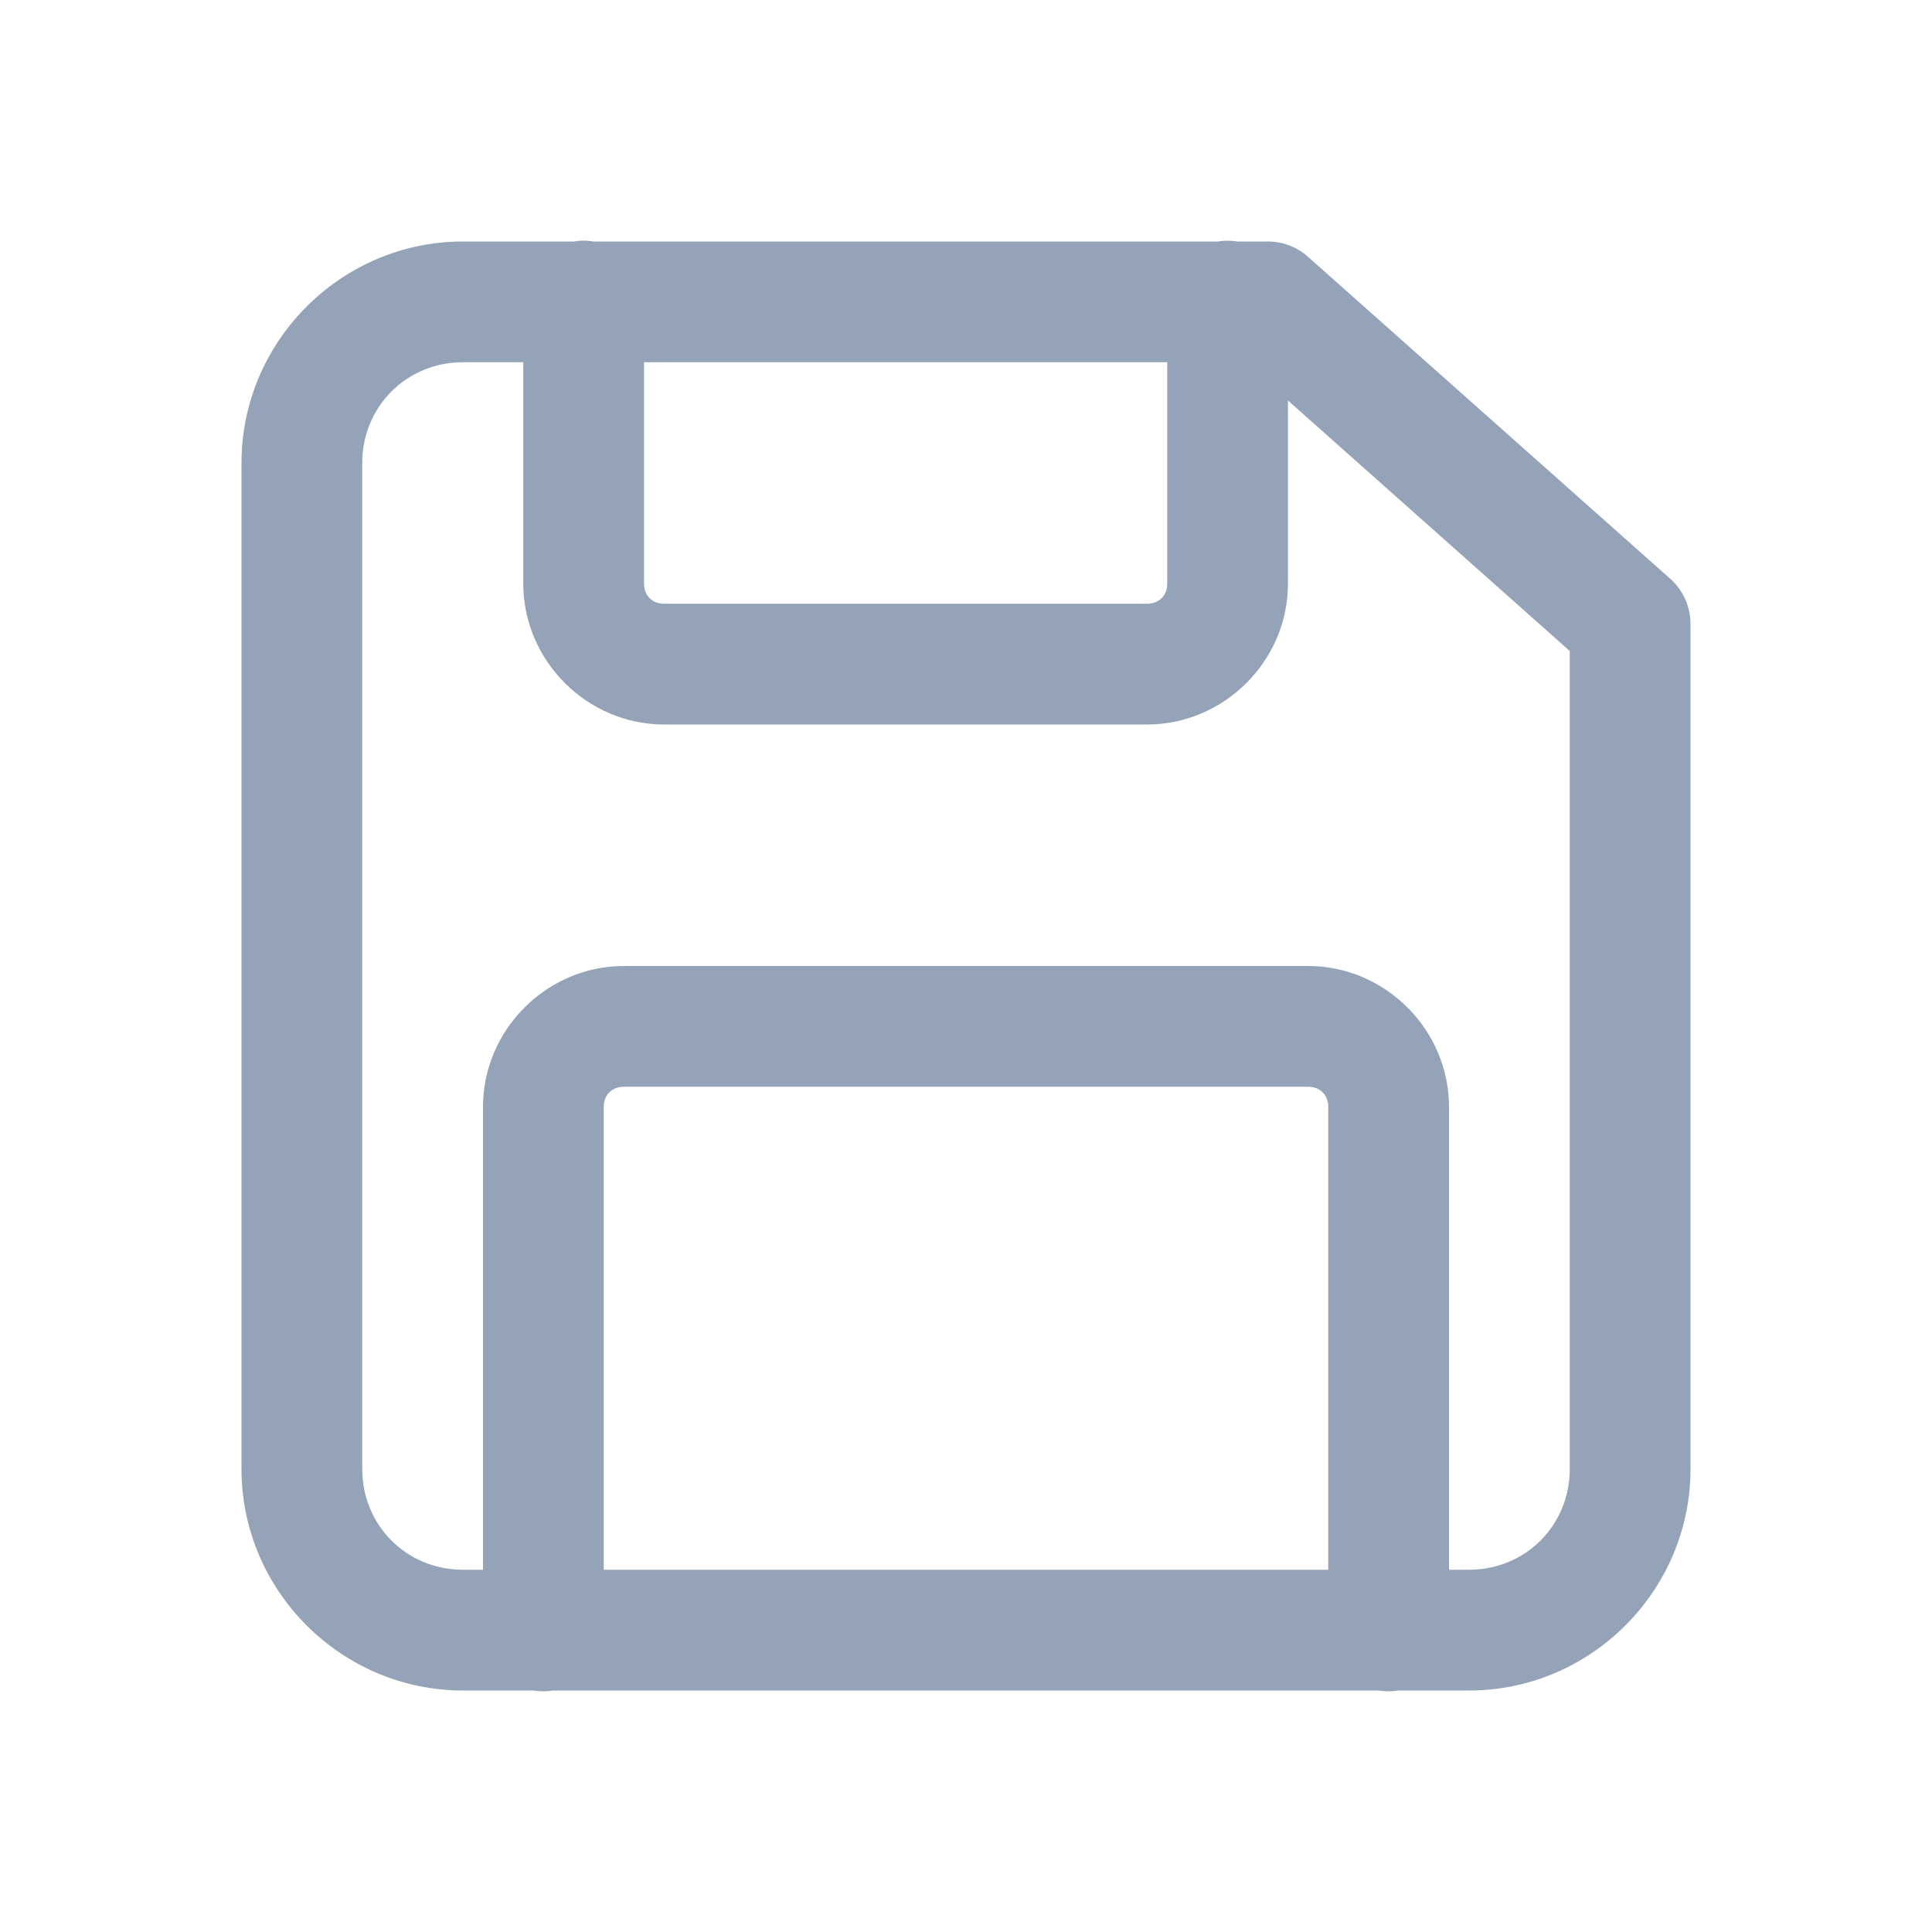
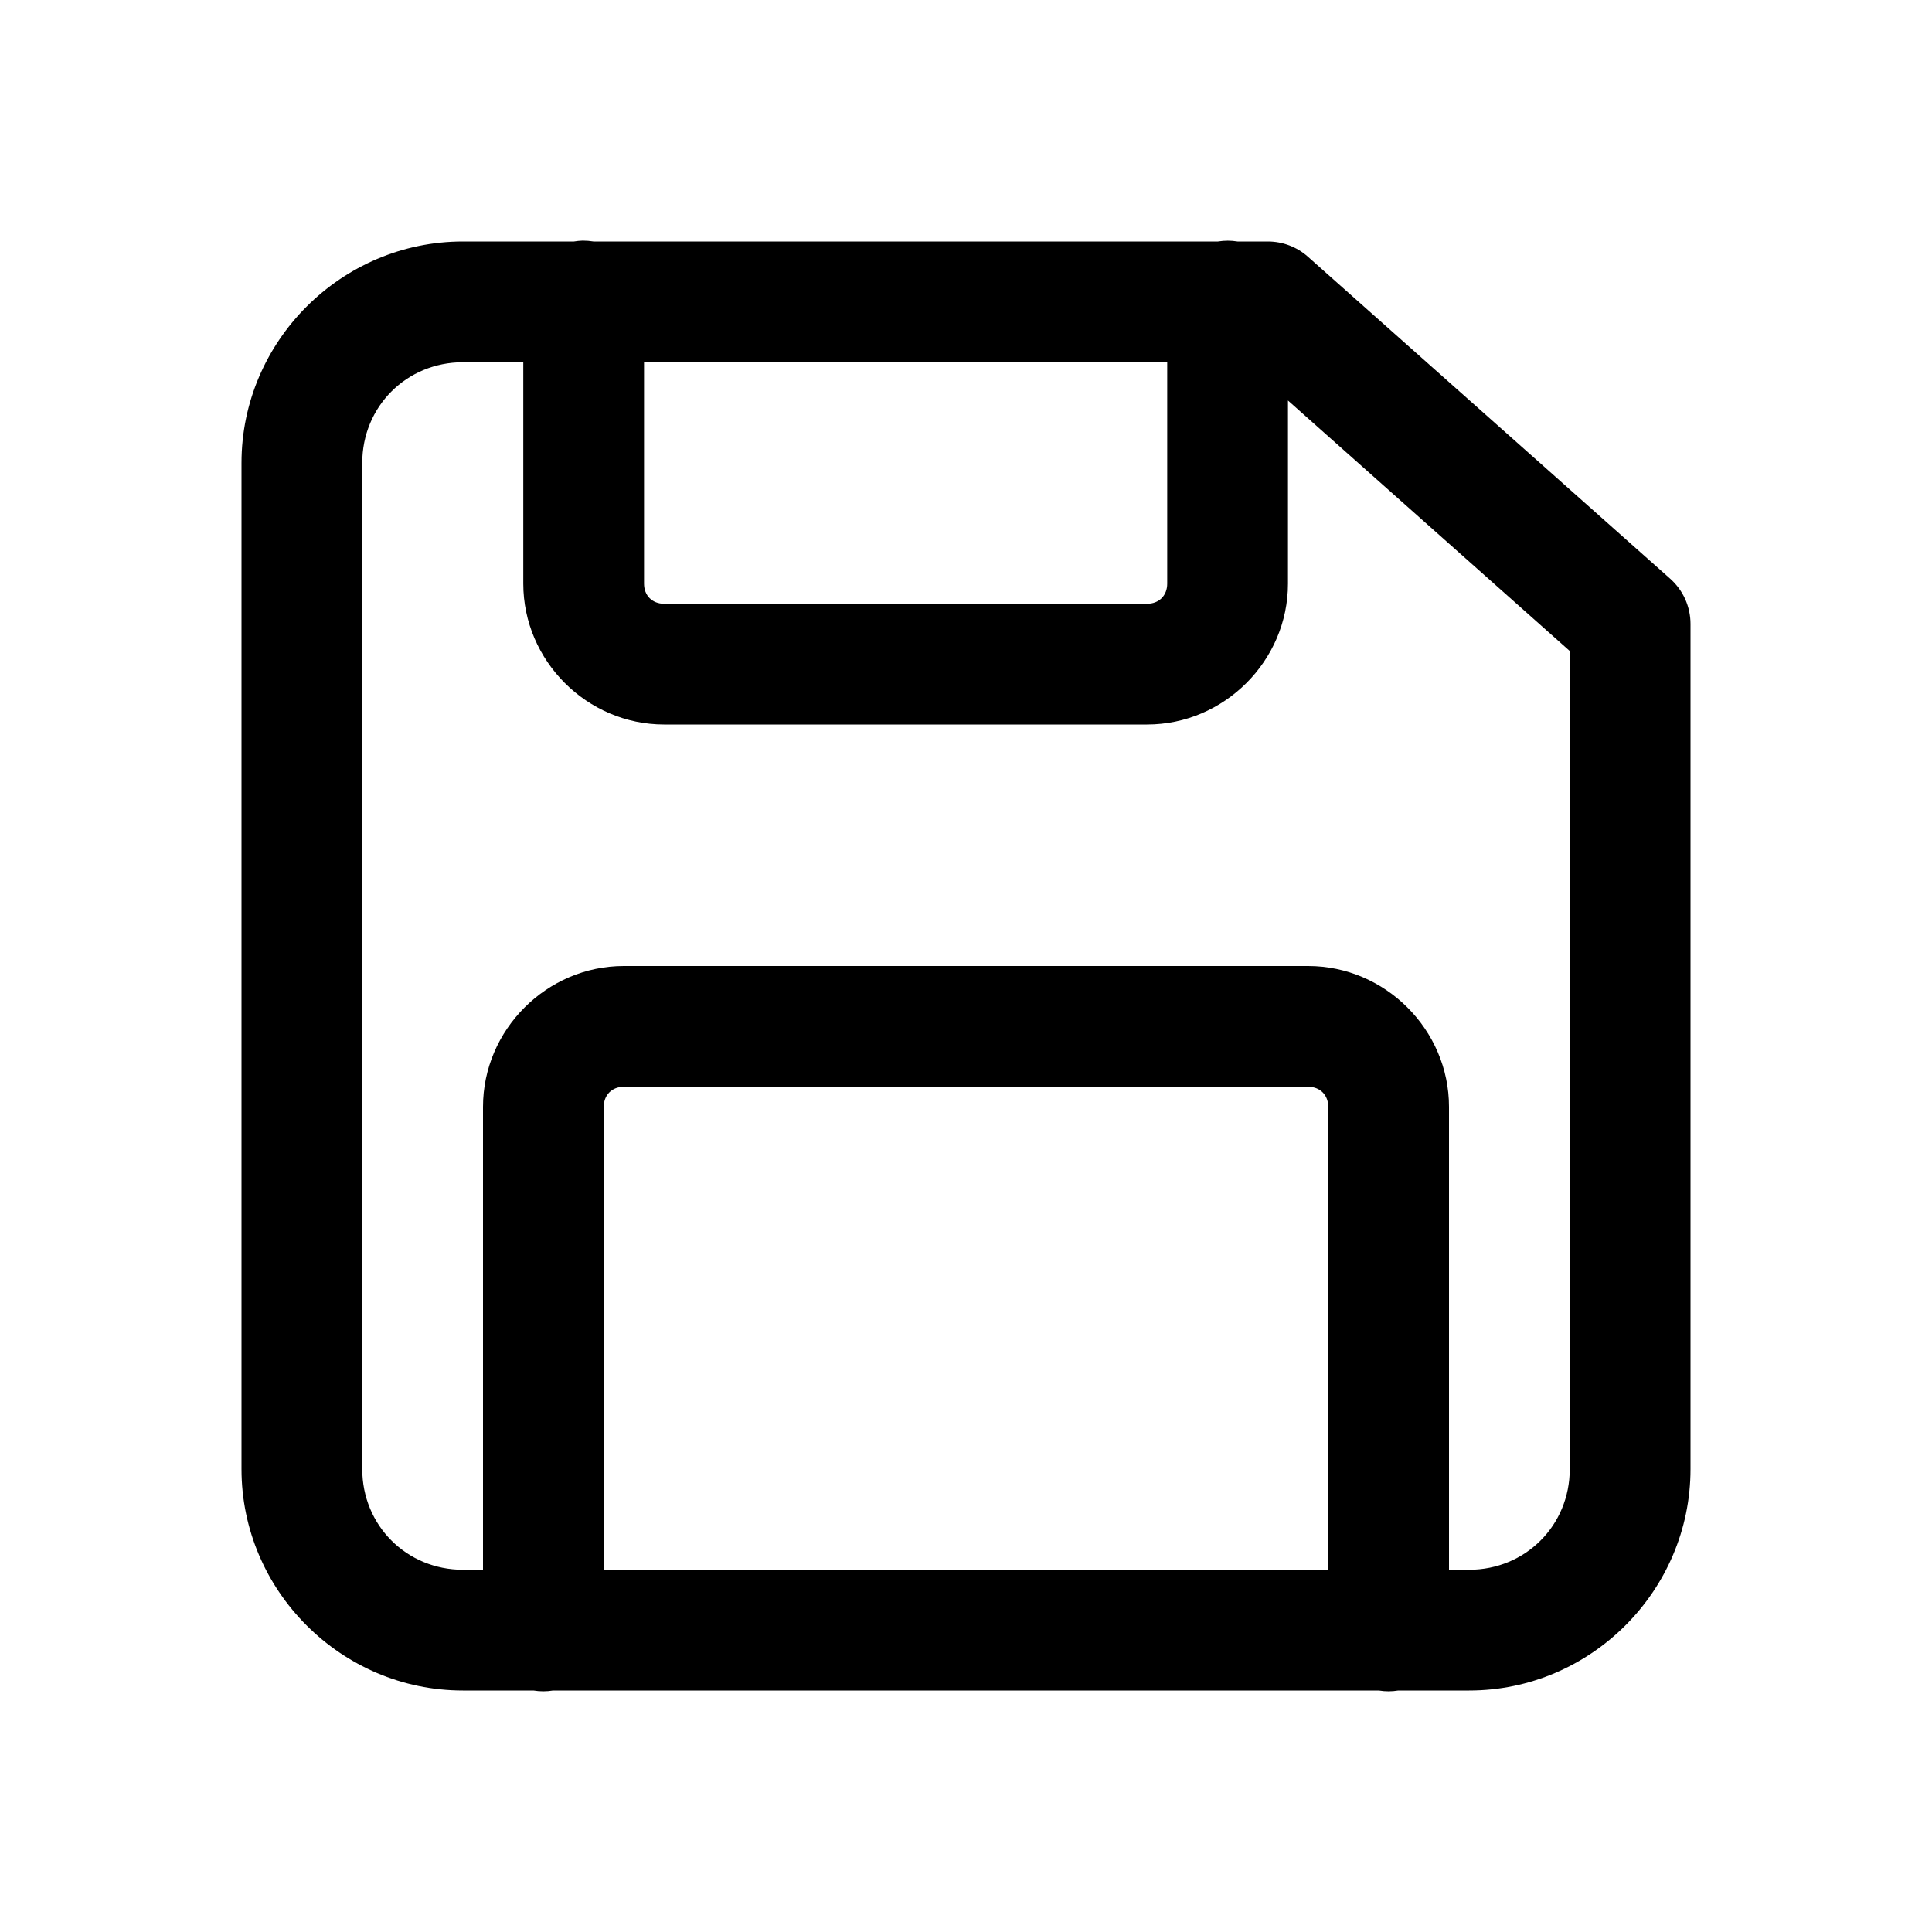
<svg xmlns="http://www.w3.org/2000/svg" width="20" height="20" viewBox="0 0 20 20" fill="none">
-   <path d="M6.032 2.491C6.001 2.492 5.971 2.495 5.941 2.5H4.792C3.533 2.5 2.5 3.533 2.5 4.792V15.208C2.5 16.467 3.533 17.5 4.792 17.5H5.522C5.59 17.511 5.658 17.511 5.725 17.5H14.273C14.34 17.511 14.408 17.511 14.475 17.5H15.208C16.467 17.5 17.5 16.467 17.5 15.208V6.458C17.5 6.37 17.481 6.283 17.445 6.202C17.409 6.122 17.356 6.05 17.29 5.991L13.54 2.658C13.426 2.556 13.278 2.5 13.125 2.5H12.811C12.744 2.489 12.675 2.489 12.608 2.5H6.144C6.107 2.494 6.07 2.491 6.032 2.491ZM4.792 3.75H5.417V6.042C5.417 6.84 6.077 7.5 6.875 7.5H11.875C12.673 7.5 13.333 6.84 13.333 6.042V4.146L16.25 6.739V15.208C16.25 15.791 15.791 16.25 15.208 16.25H15V11.458C15 10.66 14.34 10 13.542 10H6.458C5.66 10 5 10.66 5 11.458V16.25H4.792C4.209 16.25 3.75 15.791 3.75 15.208V4.792C3.75 4.209 4.209 3.75 4.792 3.75ZM6.667 3.75H12.083V6.042C12.083 6.165 11.998 6.25 11.875 6.25H6.875C6.752 6.25 6.667 6.165 6.667 6.042V3.75ZM6.458 11.25H13.542C13.665 11.25 13.75 11.335 13.75 11.458V16.25H6.25V11.458C6.25 11.335 6.335 11.25 6.458 11.25Z" fill="#94A3B8" />
+   <path d="M6.032 2.491C6.001 2.492 5.971 2.495 5.941 2.5H4.792C3.533 2.5 2.5 3.533 2.5 4.792V15.208C2.5 16.467 3.533 17.5 4.792 17.5H5.522C5.59 17.511 5.658 17.511 5.725 17.5H14.273C14.34 17.511 14.408 17.511 14.475 17.5H15.208C16.467 17.5 17.5 16.467 17.5 15.208V6.458C17.5 6.37 17.481 6.283 17.445 6.202C17.409 6.122 17.356 6.05 17.29 5.991L13.54 2.658C13.426 2.556 13.278 2.5 13.125 2.5H12.811C12.744 2.489 12.675 2.489 12.608 2.5H6.144C6.107 2.494 6.07 2.491 6.032 2.491ZM4.792 3.75H5.417V6.042C5.417 6.84 6.077 7.5 6.875 7.5H11.875C12.673 7.5 13.333 6.84 13.333 6.042V4.146L16.25 6.739V15.208C16.25 15.791 15.791 16.25 15.208 16.25H15V11.458C15 10.66 14.34 10 13.542 10H6.458C5.66 10 5 10.66 5 11.458V16.25H4.792C4.209 16.25 3.75 15.791 3.75 15.208V4.792C3.75 4.209 4.209 3.75 4.792 3.75ZM6.667 3.75H12.083V6.042C12.083 6.165 11.998 6.25 11.875 6.25H6.875C6.752 6.25 6.667 6.165 6.667 6.042V3.75ZM6.458 11.25H13.542C13.665 11.25 13.75 11.335 13.75 11.458V16.25H6.25V11.458C6.25 11.335 6.335 11.25 6.458 11.25Z" fill="currentcolor" />
</svg>
